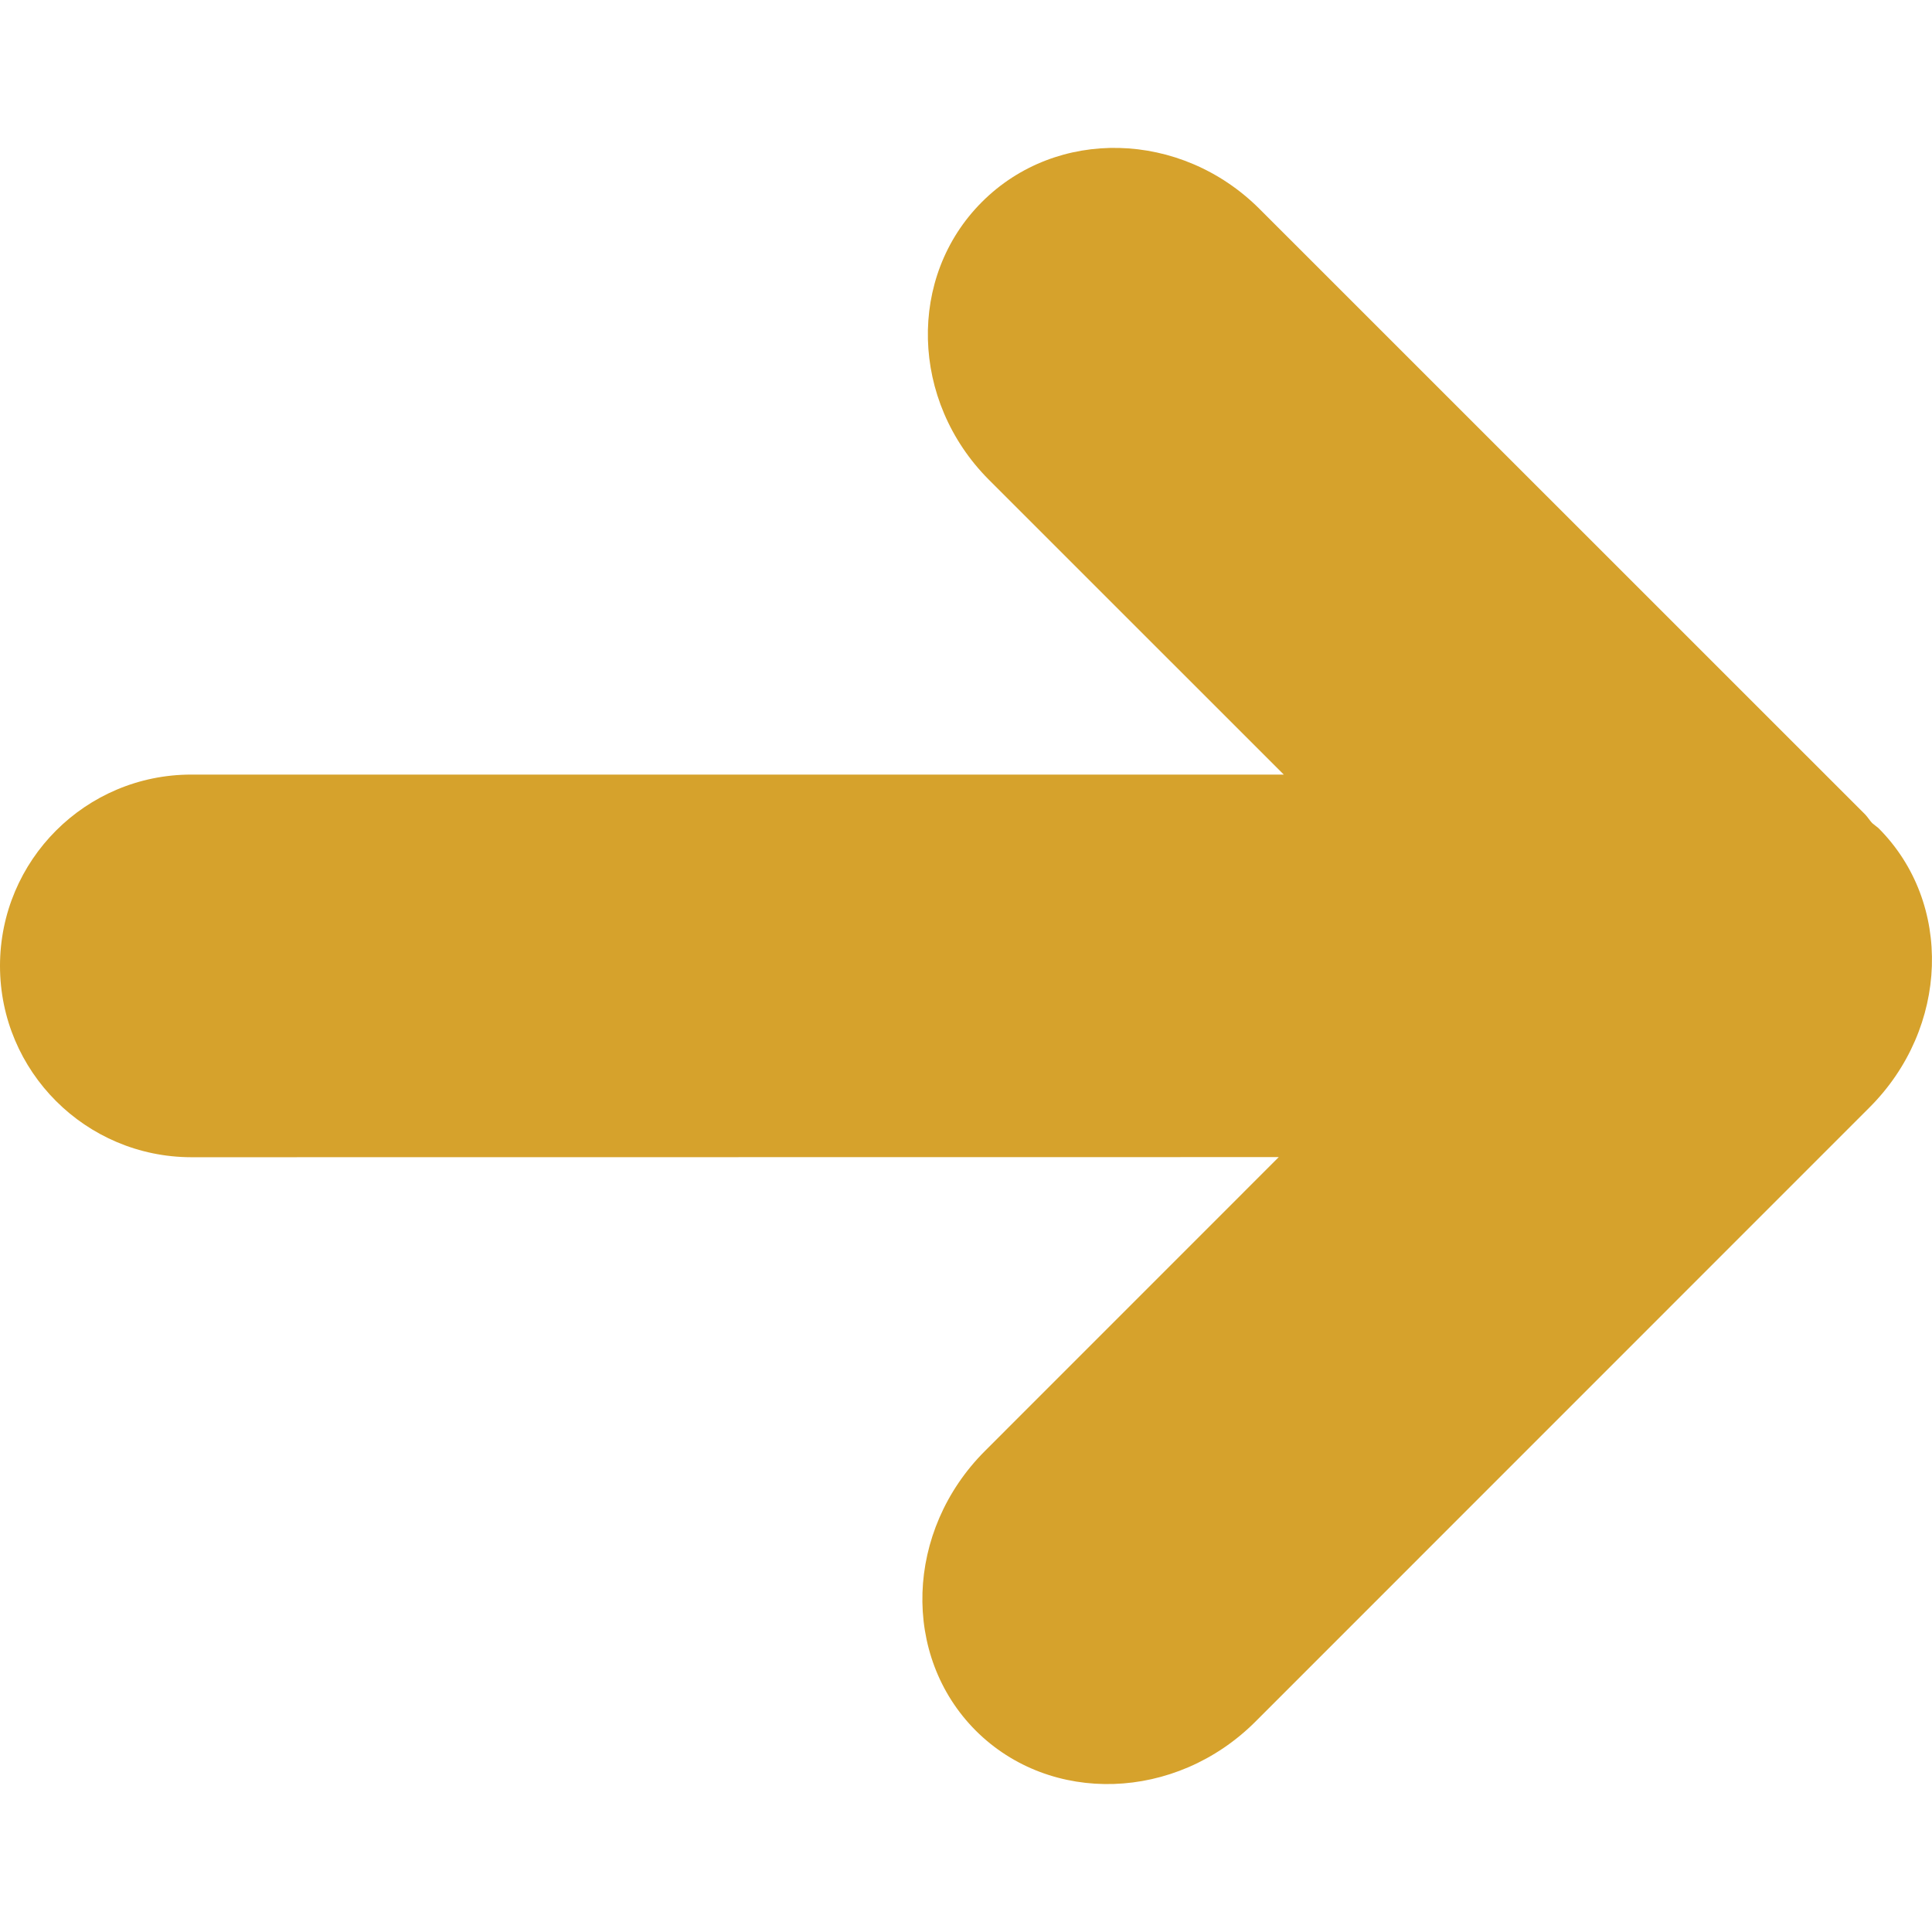
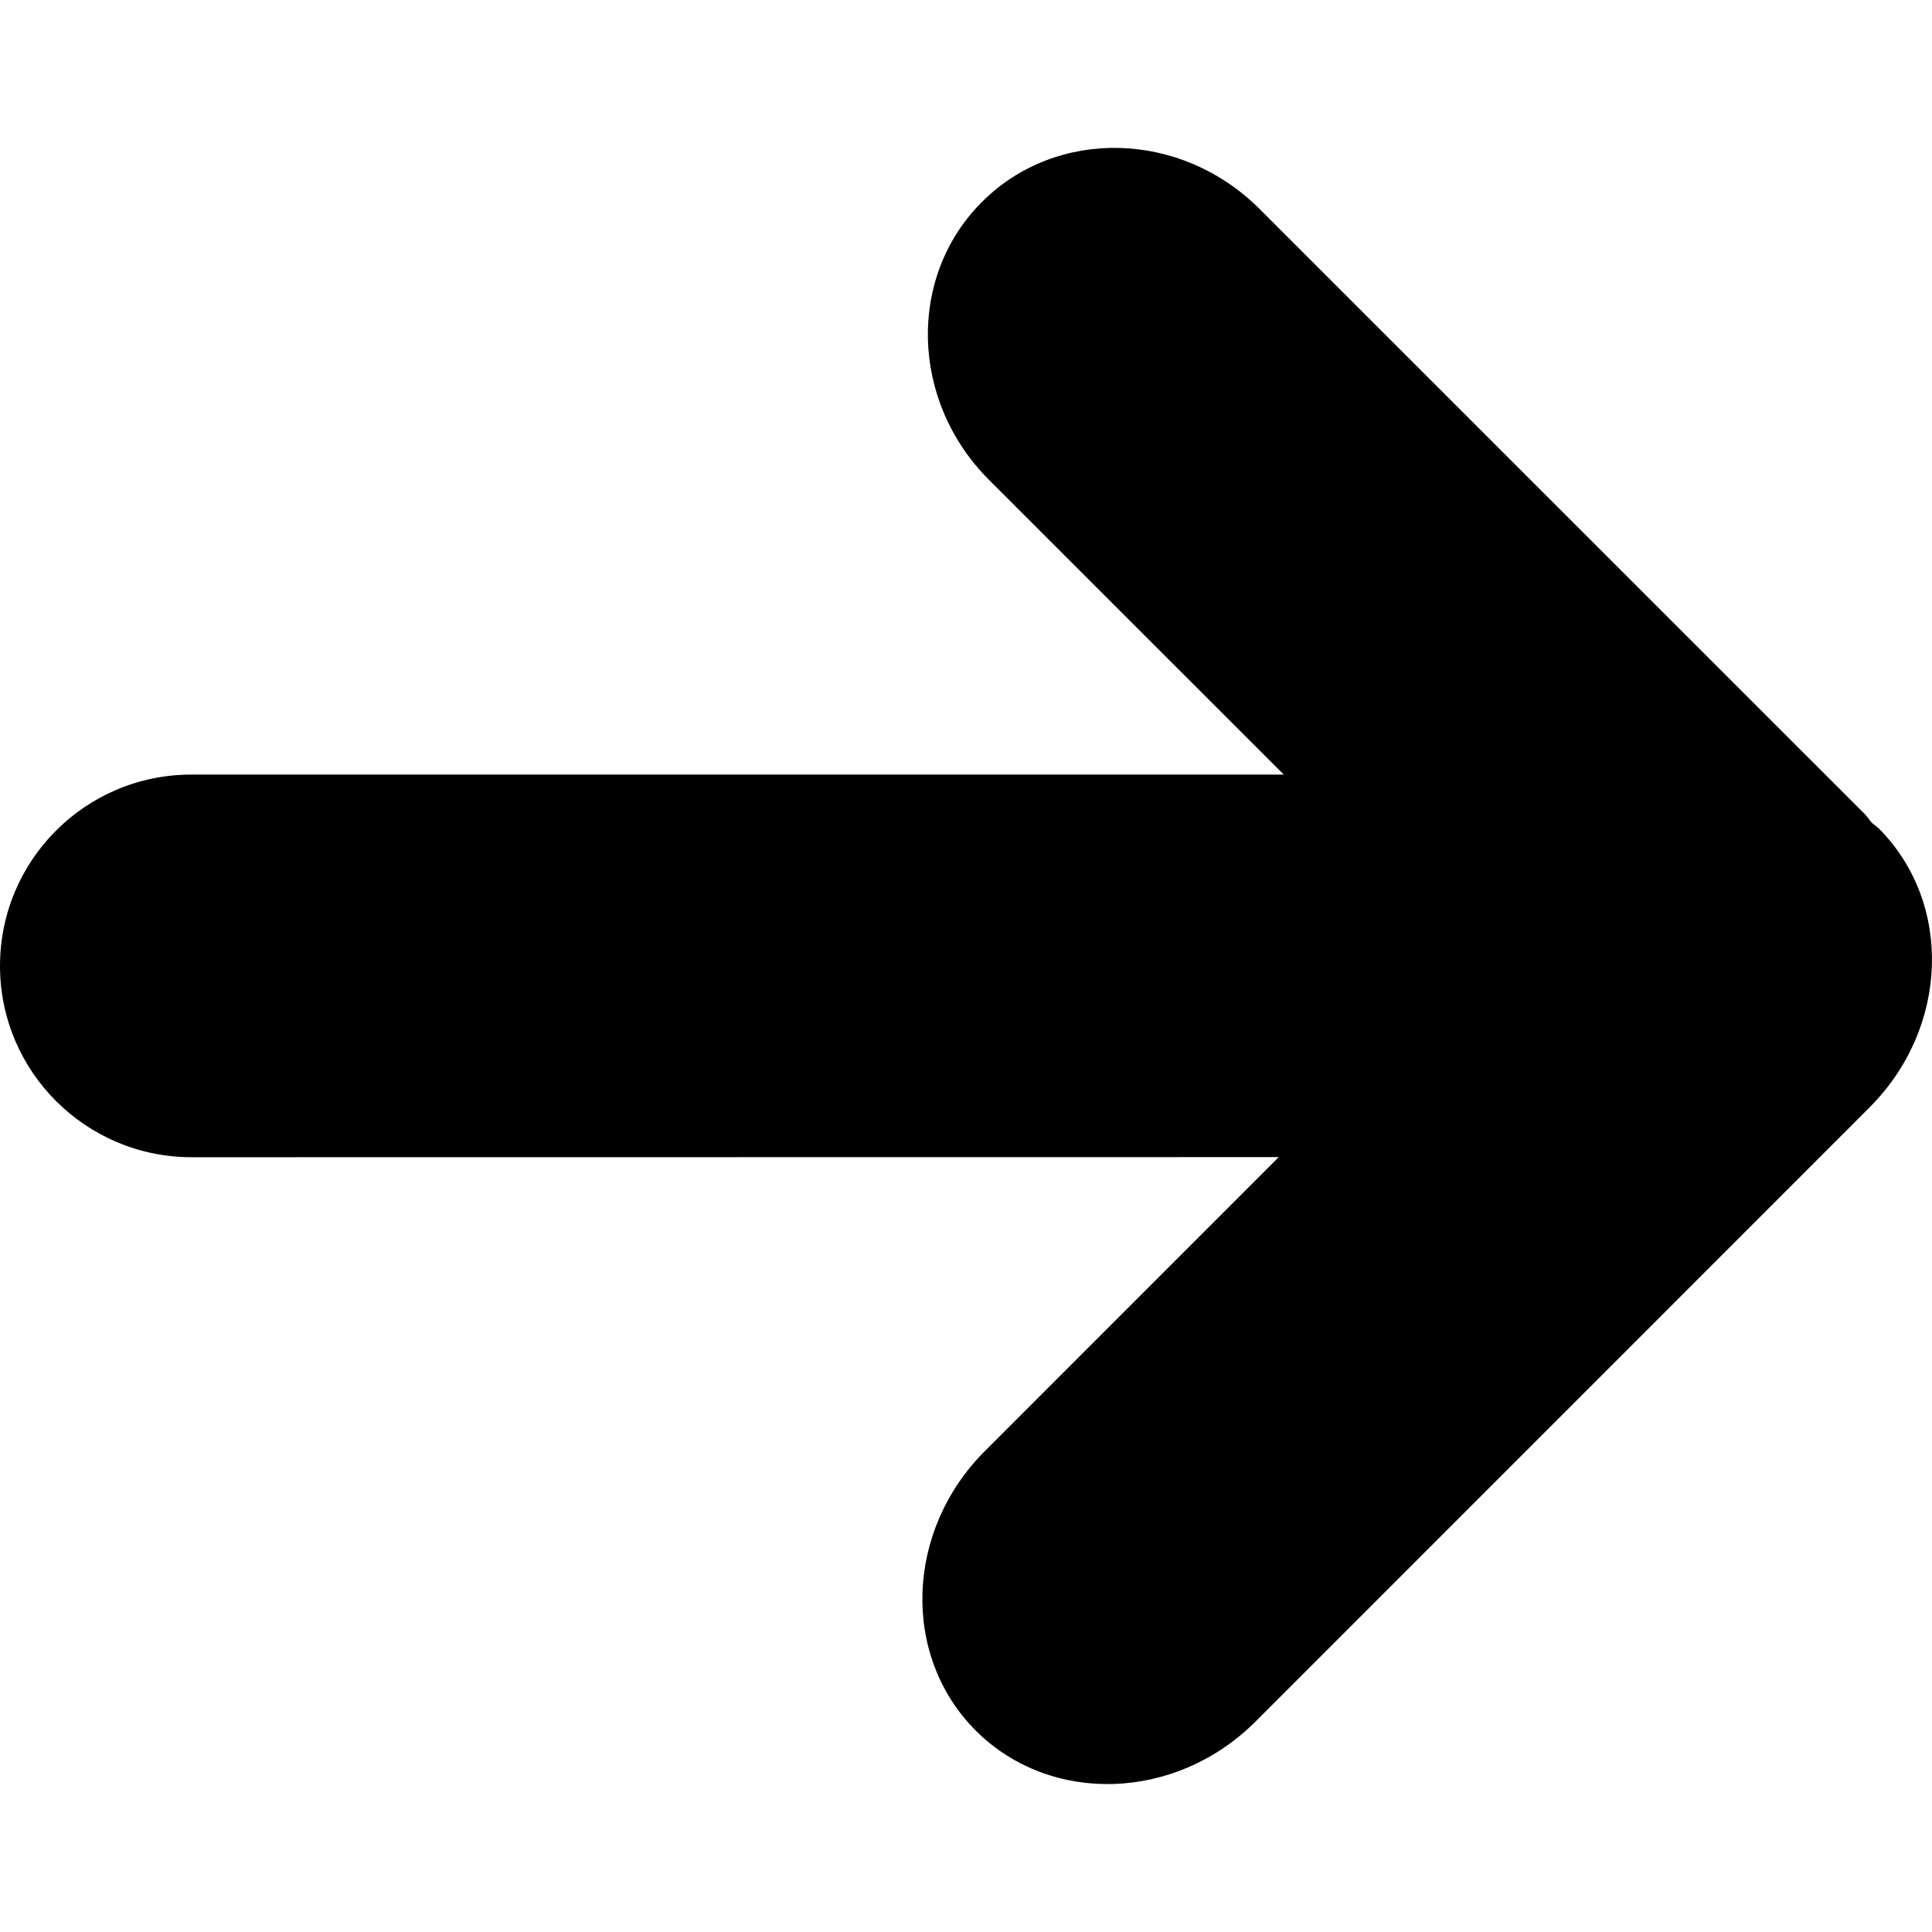
- <svg xmlns="http://www.w3.org/2000/svg" fill="#D6A22C" height="800px" width="800px" version="1.1" id="Capa_1" viewBox="0 0 31.143 31.143" xml:space="preserve">
+ <svg xmlns="http://www.w3.org/2000/svg" height="800px" width="800px" version="1.1" id="Capa_1" viewBox="0 0 31.143 31.143" xml:space="preserve">
  <g>
    <g id="c100_arrow">
-       <path d="M0,15.571c0.001,1.702,1.383,3.081,3.085,3.083l17.528-0.002l-4.738,4.739c-1.283,1.284-1.349,3.301-0.145,4.507    c1.205,1.201,3.222,1.138,4.507-0.146l9.896-9.898c1.287-1.283,1.352-3.301,0.146-4.506c-0.033-0.029-0.068-0.051-0.1-0.08    c-0.041-0.043-0.07-0.094-0.113-0.139l-9.764-9.762c-1.268-1.266-3.27-1.316-4.474-0.111c-1.205,1.205-1.153,3.208,0.111,4.476    l4.755,4.754H3.085C1.381,12.485,0,13.865,0,15.571z" />
+       <path fill="currentColor" d="M0,15.571c0.001,1.702,1.383,3.081,3.085,3.083l17.528-0.002l-4.738,4.739c-1.283,1.284-1.349,3.301-0.145,4.507    c1.205,1.201,3.222,1.138,4.507-0.146l9.896-9.898c1.287-1.283,1.352-3.301,0.146-4.506c-0.033-0.029-0.068-0.051-0.1-0.08    c-0.041-0.043-0.07-0.094-0.113-0.139l-9.764-9.762c-1.268-1.266-3.27-1.316-4.474-0.111c-1.205,1.205-1.153,3.208,0.111,4.476    l4.755,4.754H3.085C1.381,12.485,0,13.865,0,15.571z" />
    </g>
    <g id="Capa_1_46_">
	</g>
  </g>
</svg>
